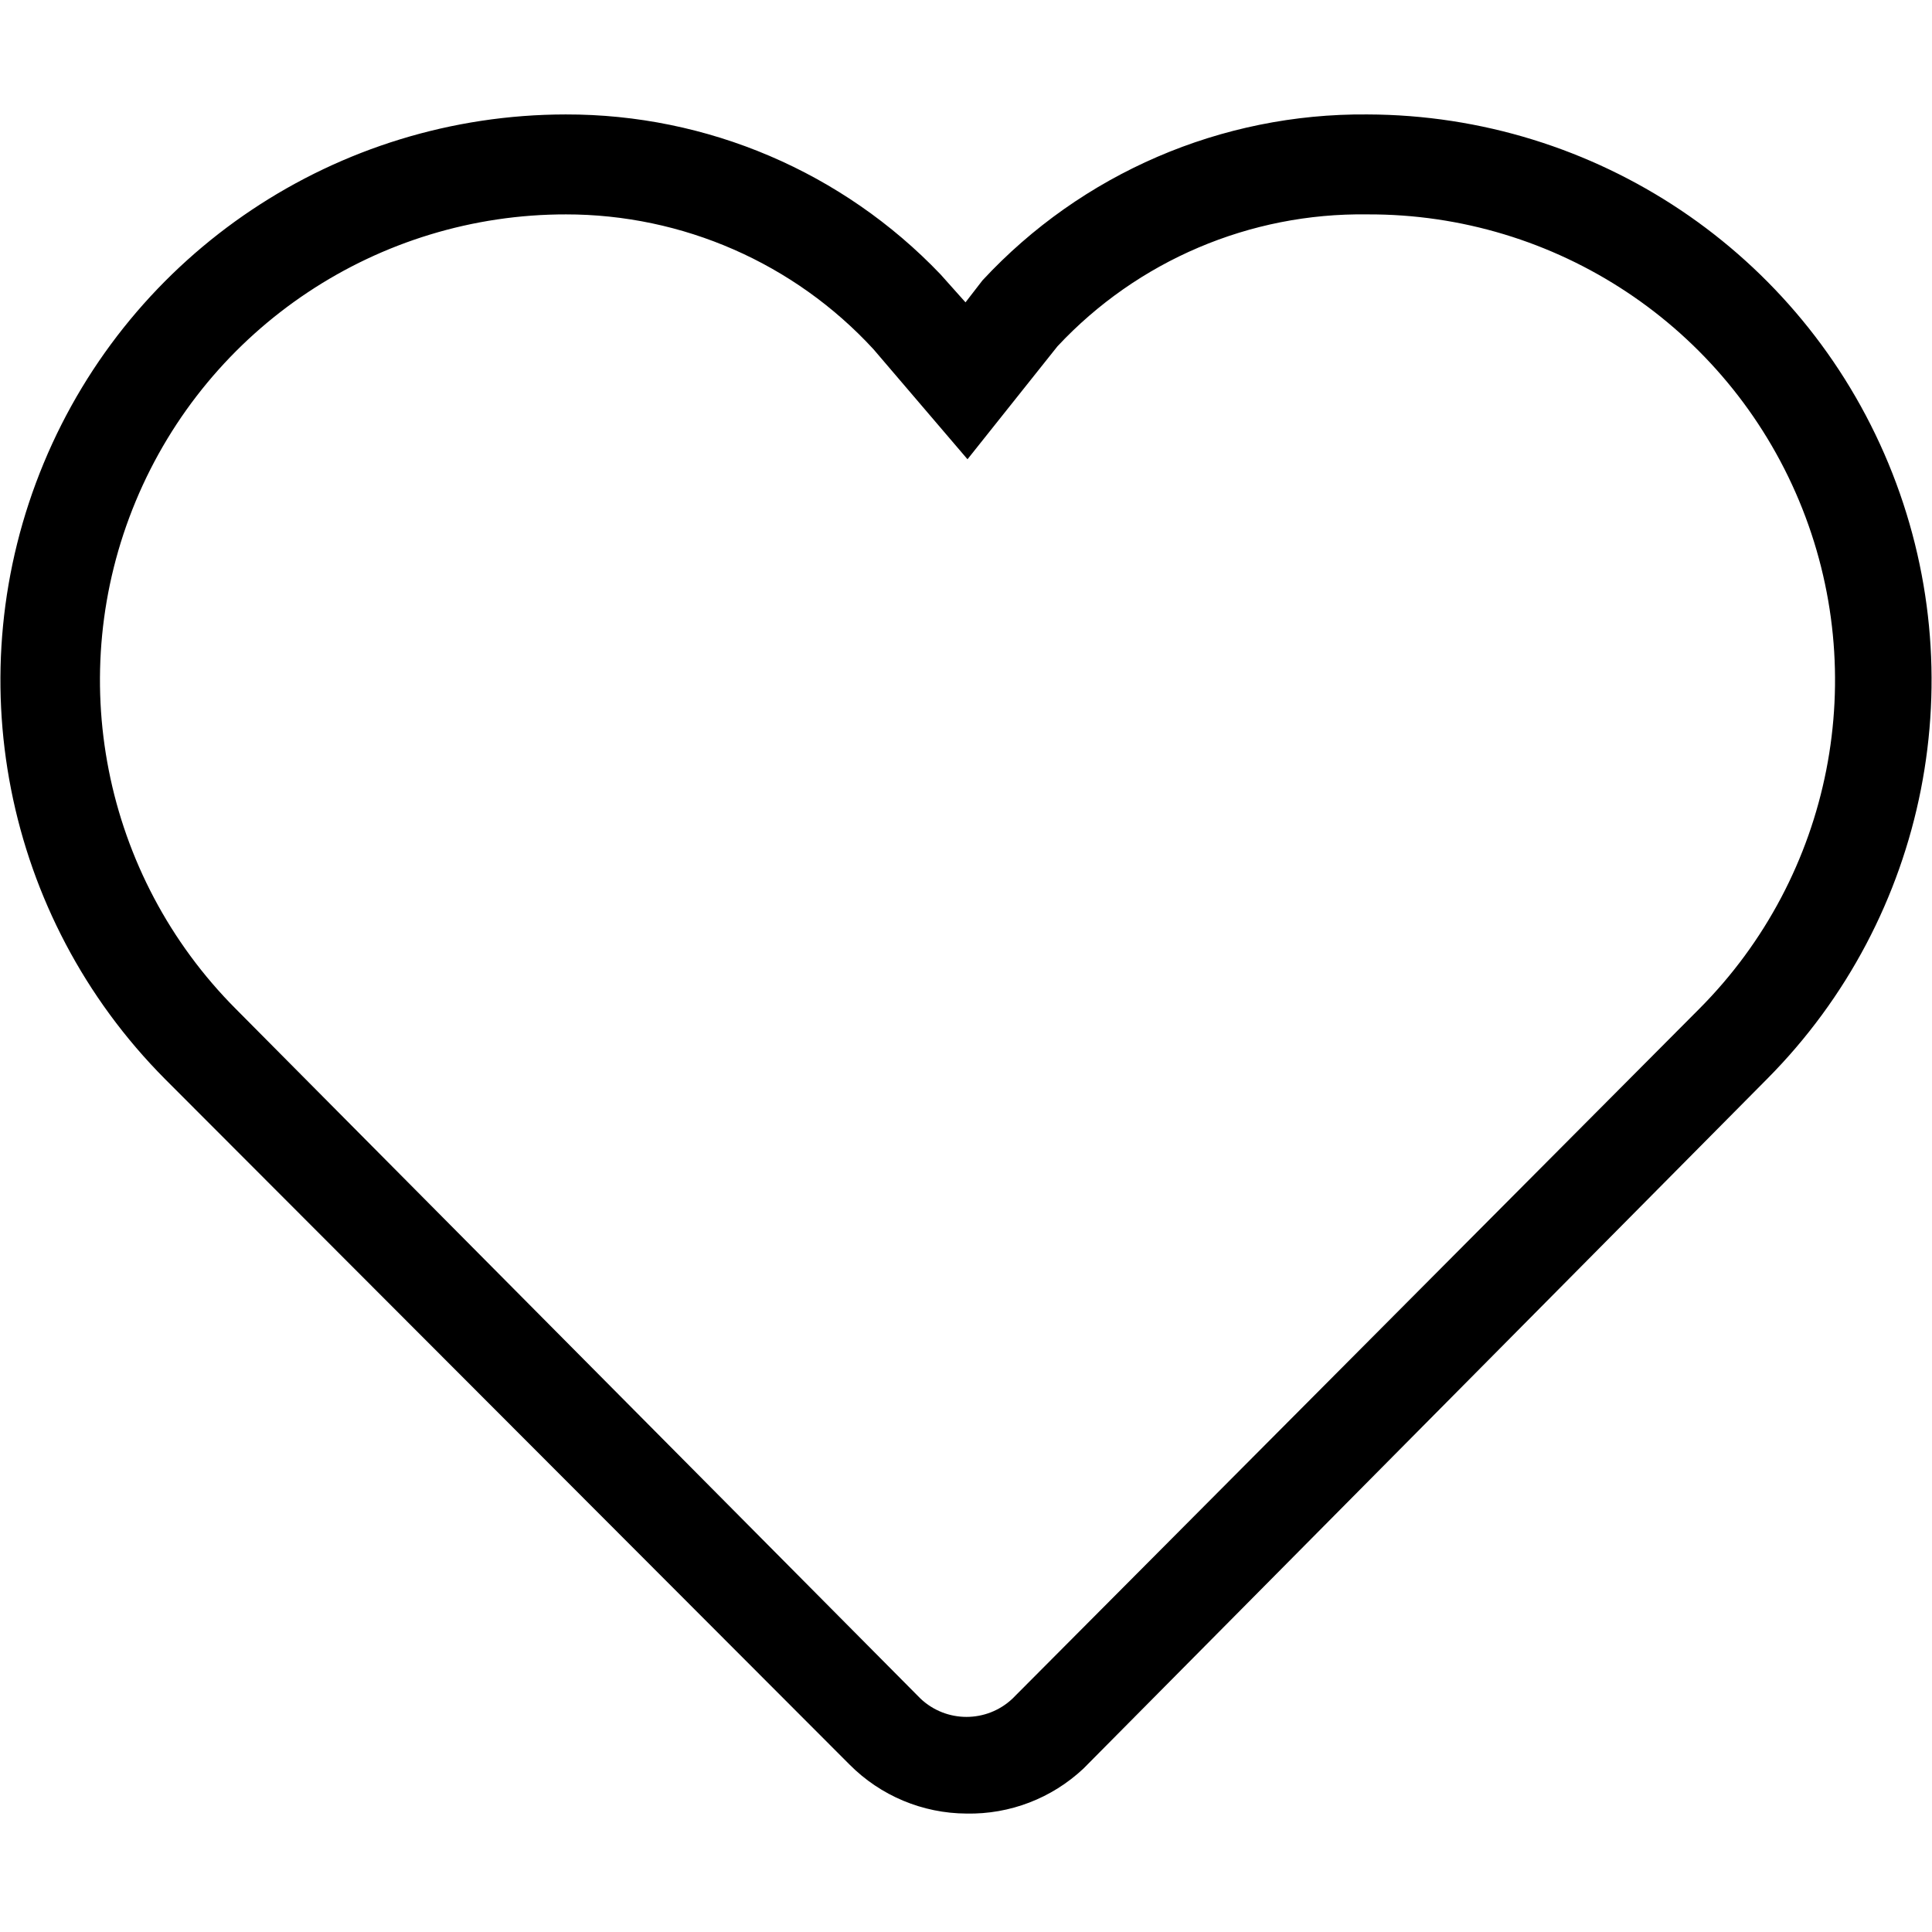
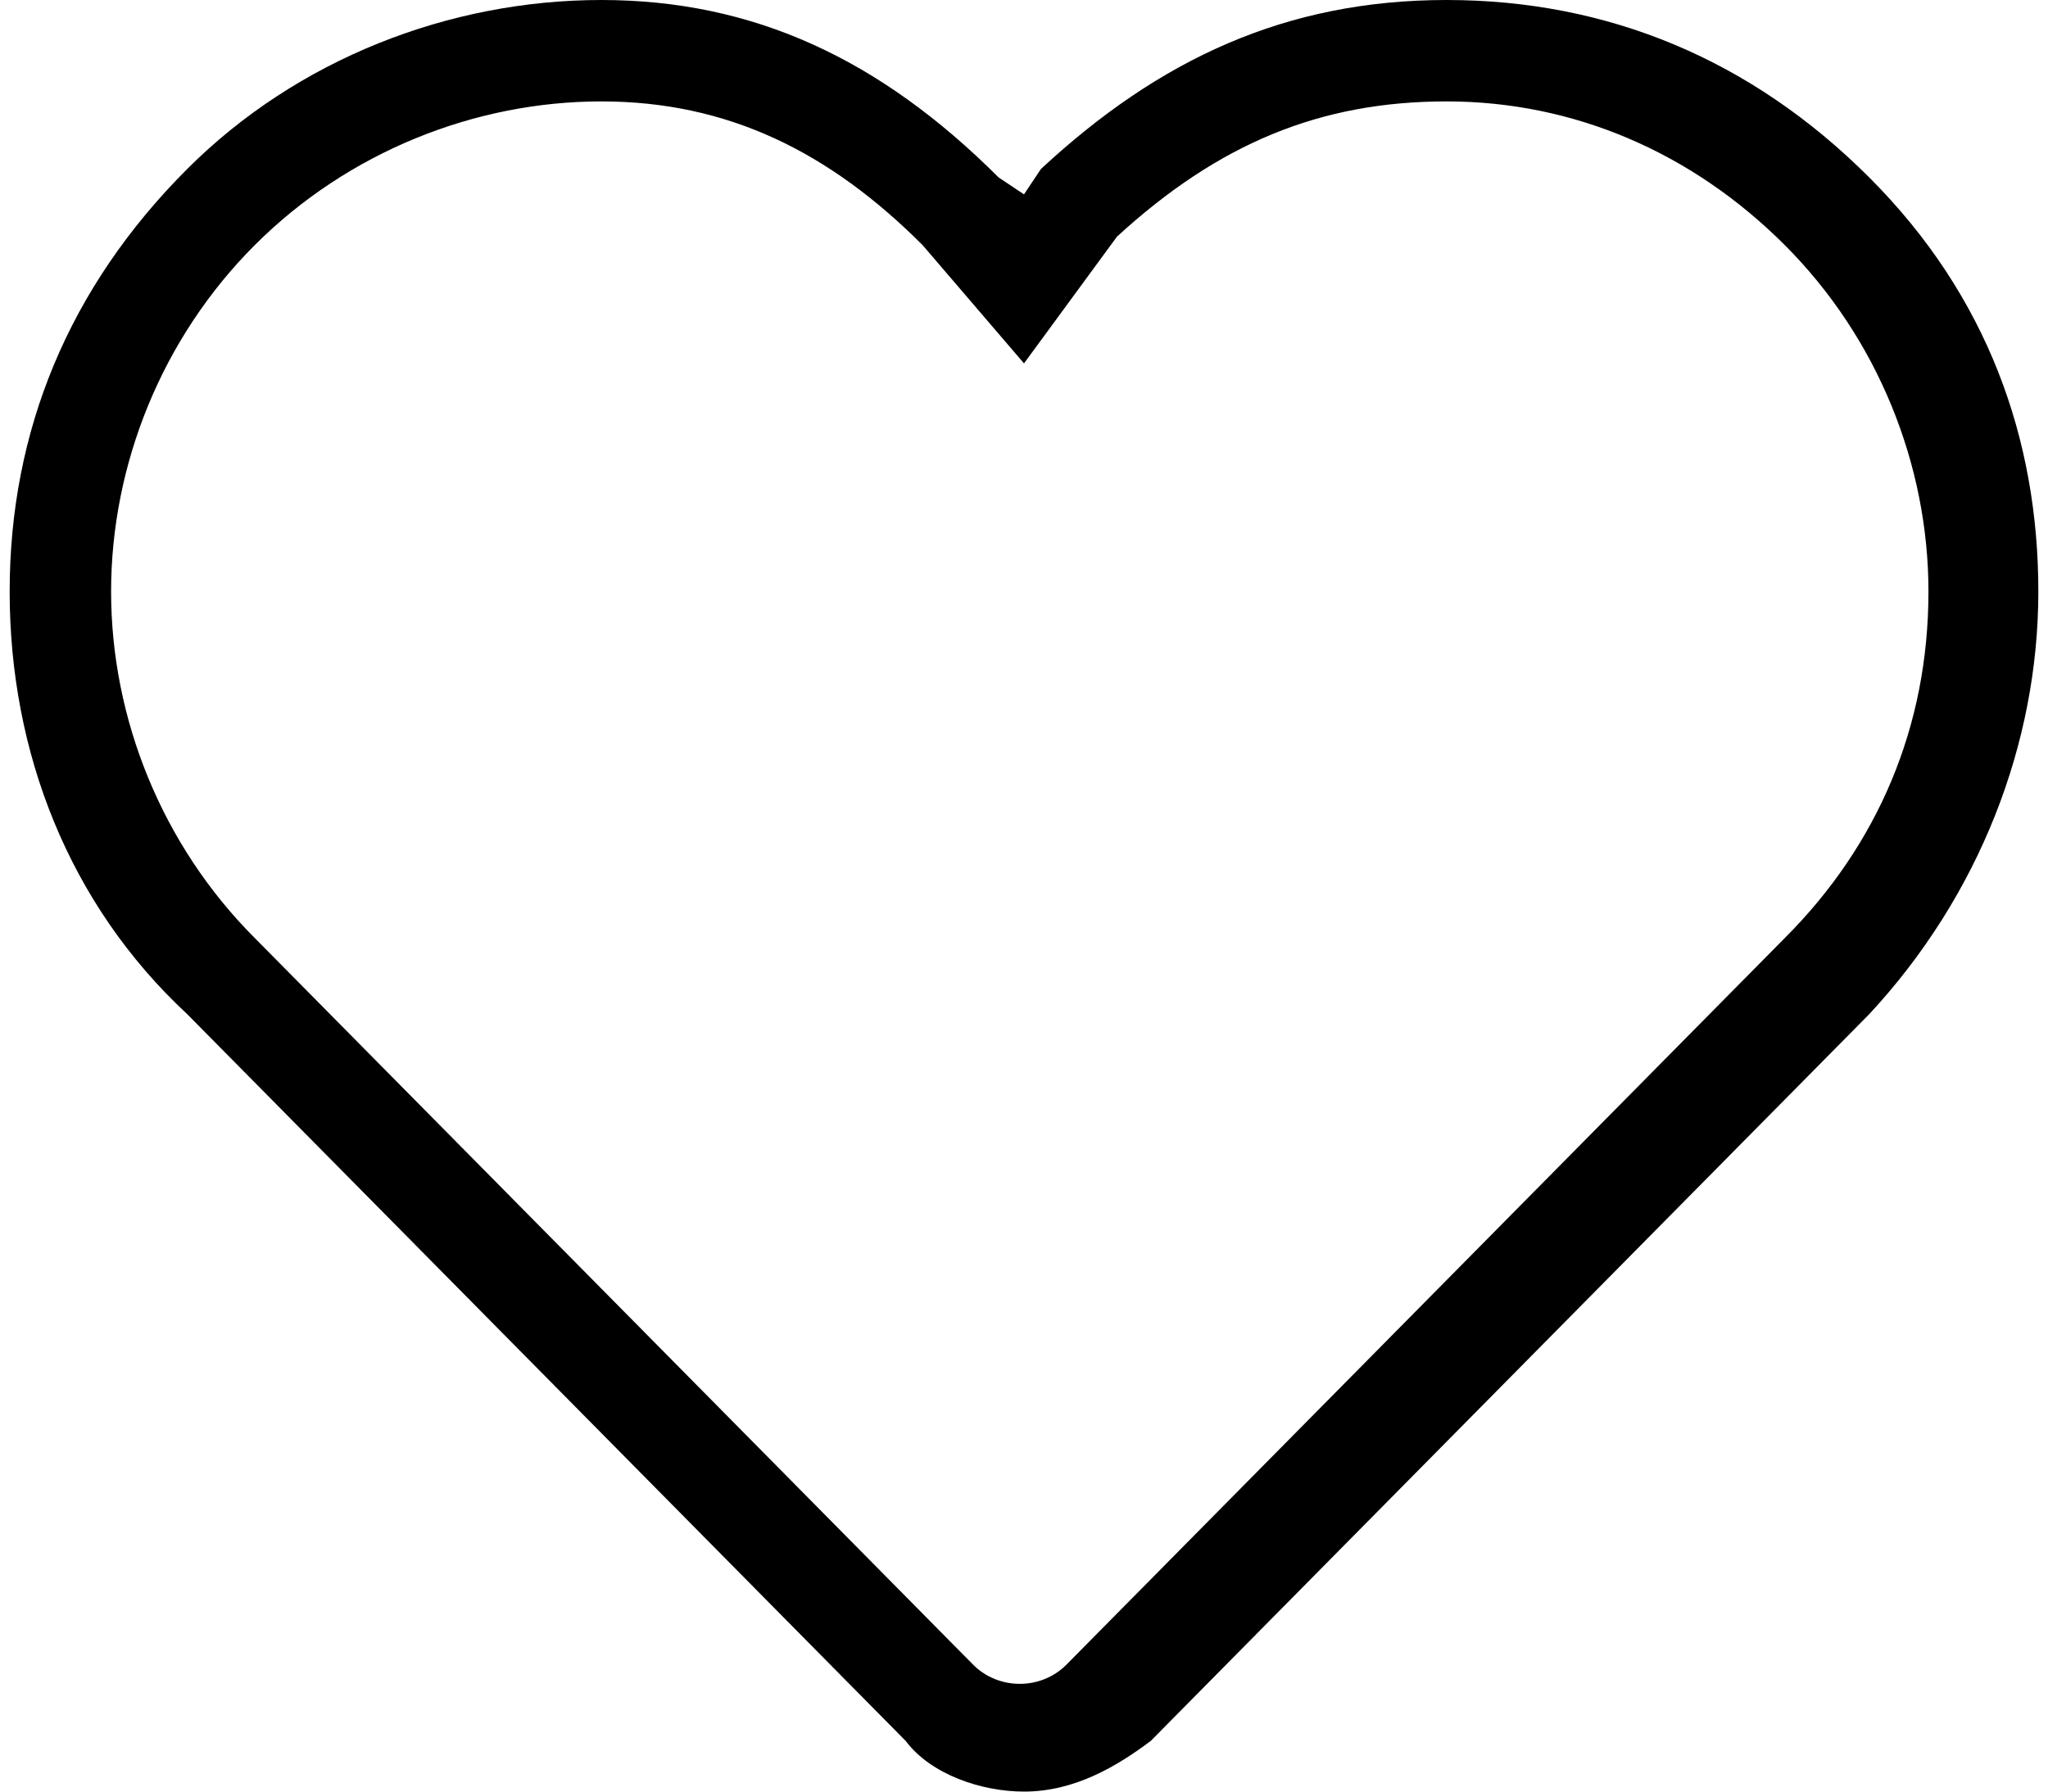
- <svg xmlns="http://www.w3.org/2000/svg" width="21" height="21" viewBox="0 0 19.33 17.04">
-   <path fill="currentColor" d="M9.67,17a1.66,1.66,0,0,1-1.17-.49L1.65,9.65A5.66,5.66,0,0,1,5.66,0,5.17,5.17,0,0,1,9.41,1.6l.25.28.17-.22A5.19,5.19,0,0,1,13.68,0a5.66,5.66,0,0,1,4,9.65l-6.84,6.9A1.66,1.66,0,0,1,9.67,17Zm-4-16A4.66,4.66,0,0,0,2.36,8.95l6.85,6.9a.67.67,0,0,0,.92,0L17,8.95A4.66,4.66,0,0,0,13.68,1a4.16,4.16,0,0,0-3.1,1.32l-.9,1.13L8.74,2.35A4.18,4.18,0,0,0,5.66,1Z" />
+ <svg xmlns="http://www.w3.org/2000/svg" x="0px" y="0px" width="24" height="21" viewBox="0 0 24 21.2" style="enable-background:new 0 0 24 21.2" xml:space="preserve">
+   <path fill="currentColor" d="M12,21.2c-0.5,0-1.1-0.2-1.4-0.6L2.1,12C0.7,10.7,0,8.9,0,7s0.7-3.6,2.1-5C3.4,0.7,5.2,0,7,0   c1.8,0,3.3,0.7,4.7,2.1L12,2.3l0.2-0.3C13.6,0.7,15.1,0,17,0c1.9,0,3.6,0.7,5,2.1S24,5.2,24,7s-0.7,3.6-2,5l-8.5,8.6   C13.1,20.9,12.6,21.2,12,21.2z M7,1.2c-1.5,0-3,0.6-4.1,1.7C1.8,4,1.2,5.5,1.2,7s0.6,3,1.7,4.1l8.5,8.6c0.3,0.3,0.8,0.3,1.1,0   l8.5-8.6c1.1-1.1,1.7-2.5,1.7-4.1c0-1.5-0.6-3-1.7-4.1S18.5,1.2,17,1.2c-1.5,0-2.7,0.5-3.9,1.6L12,4.3l-1.2-1.4   C9.7,1.8,8.5,1.2,7,1.2z" />
</svg>
